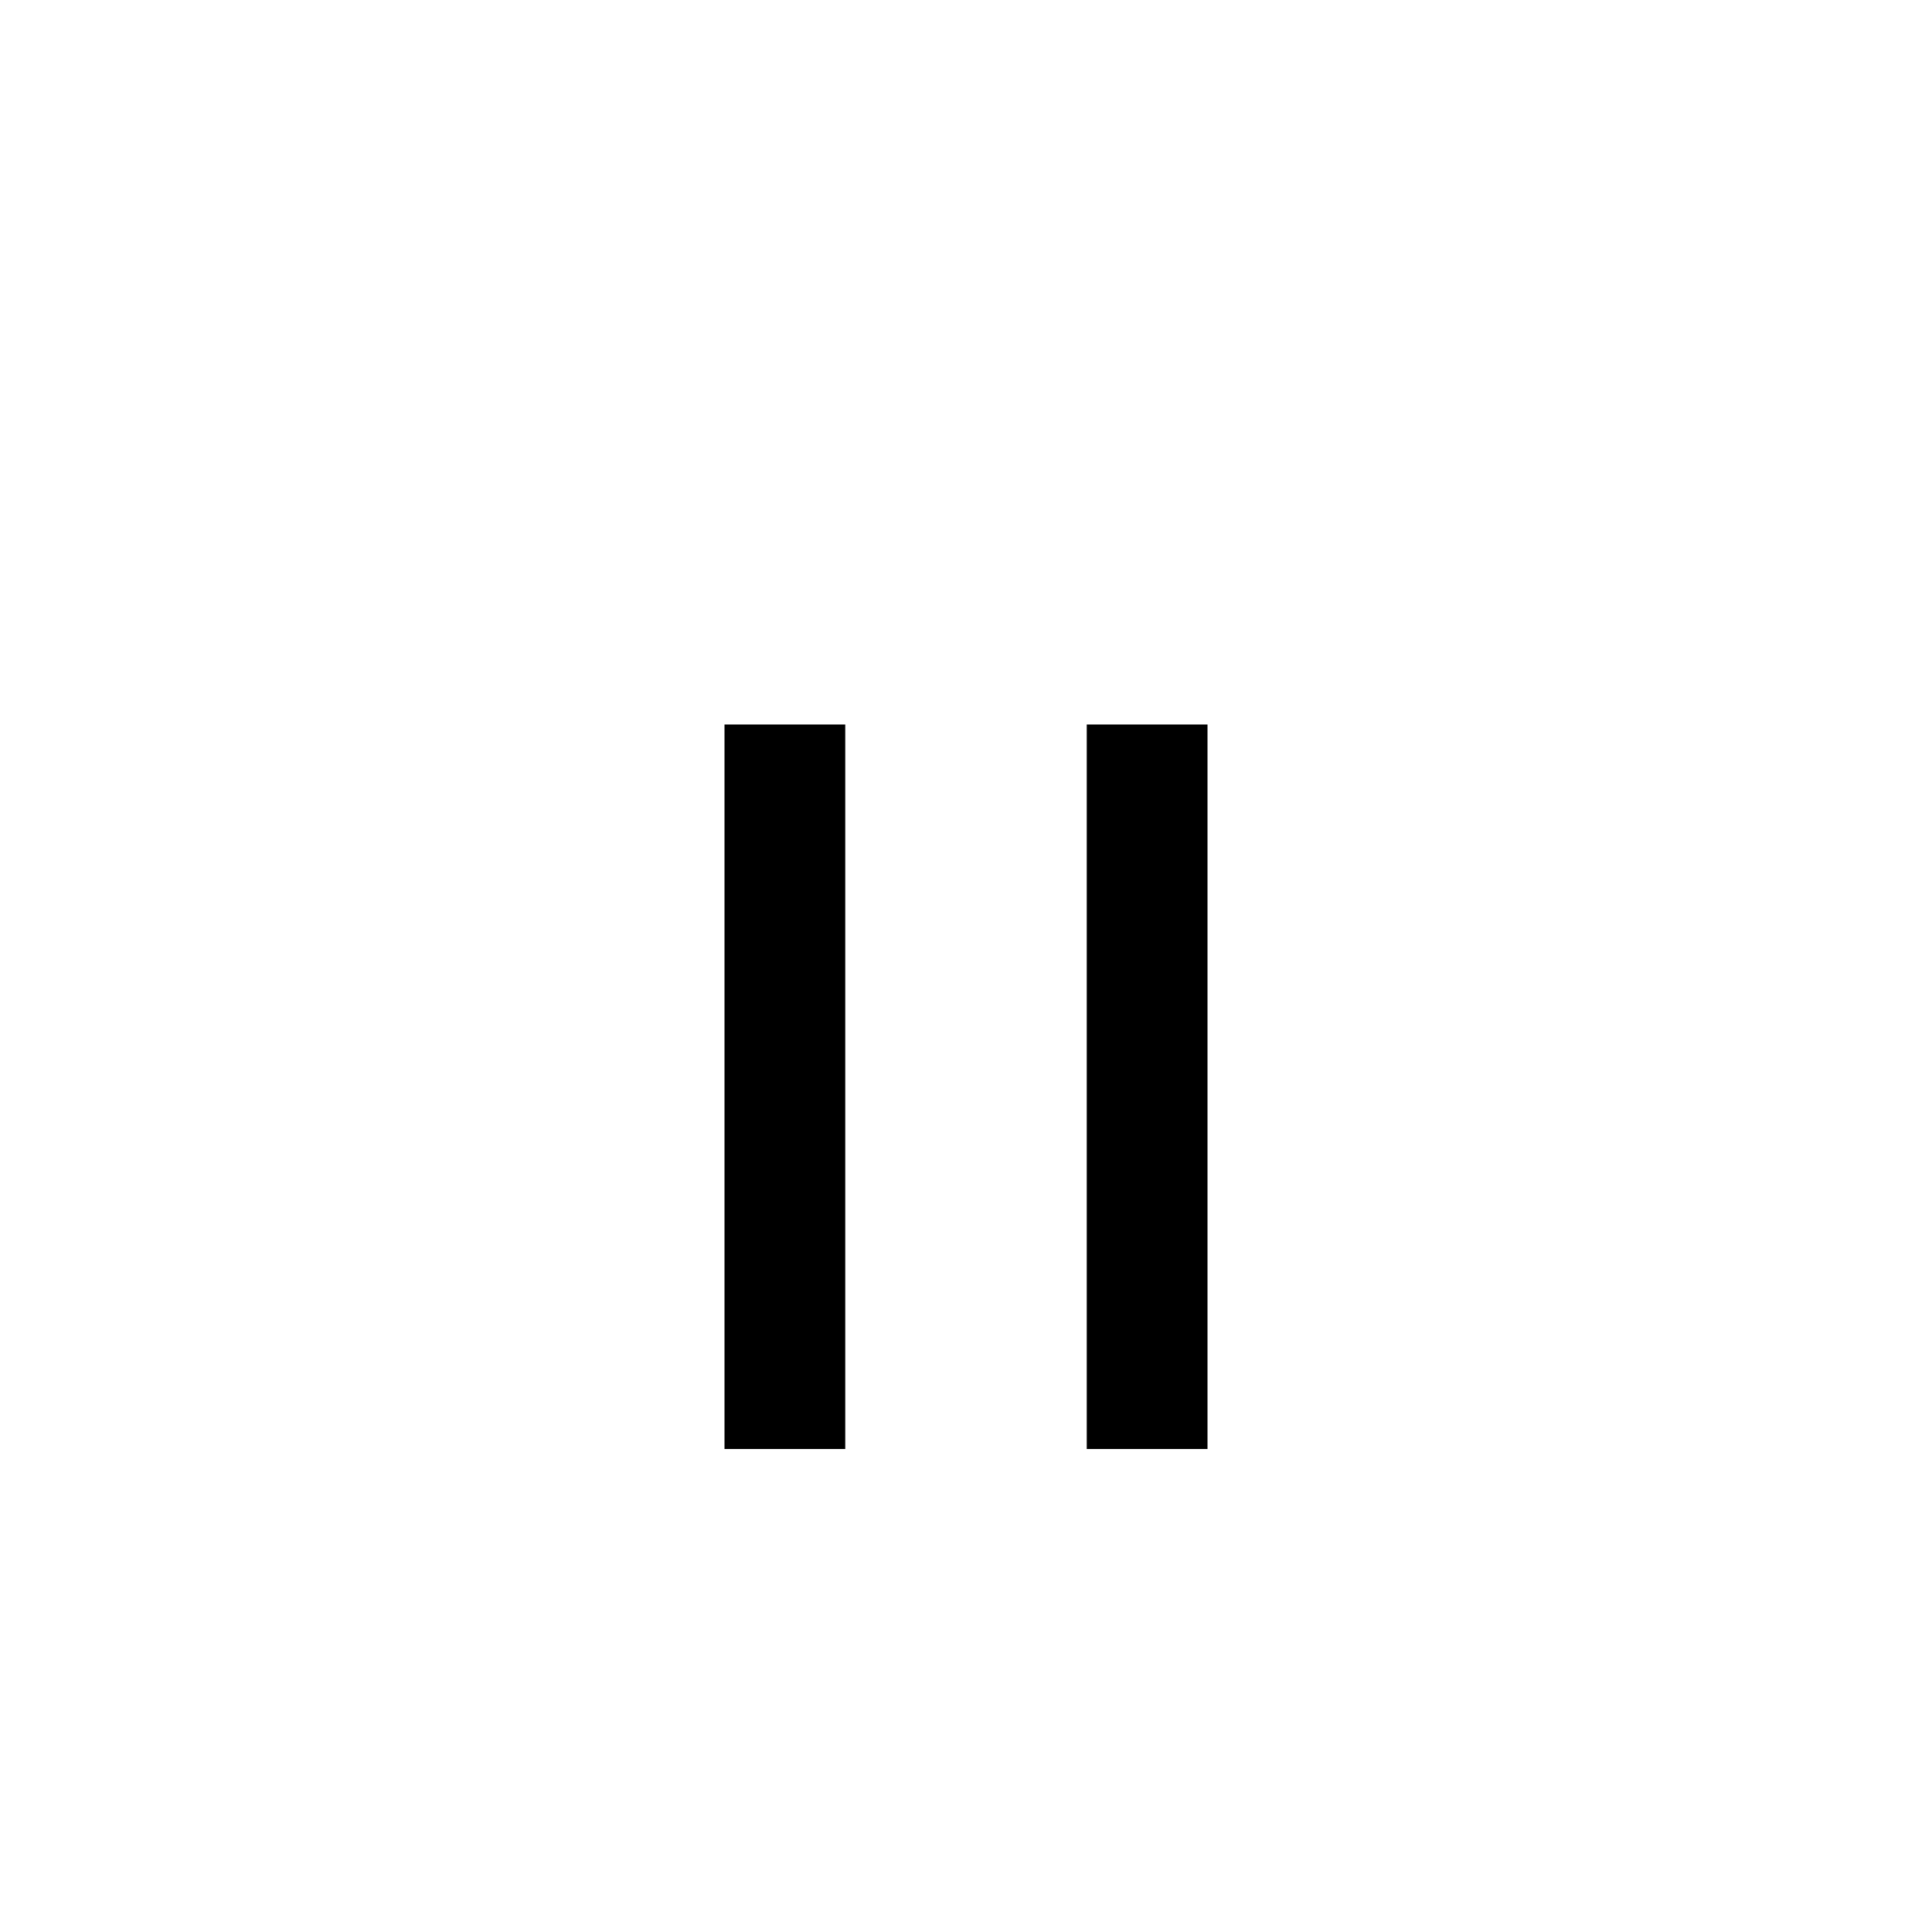
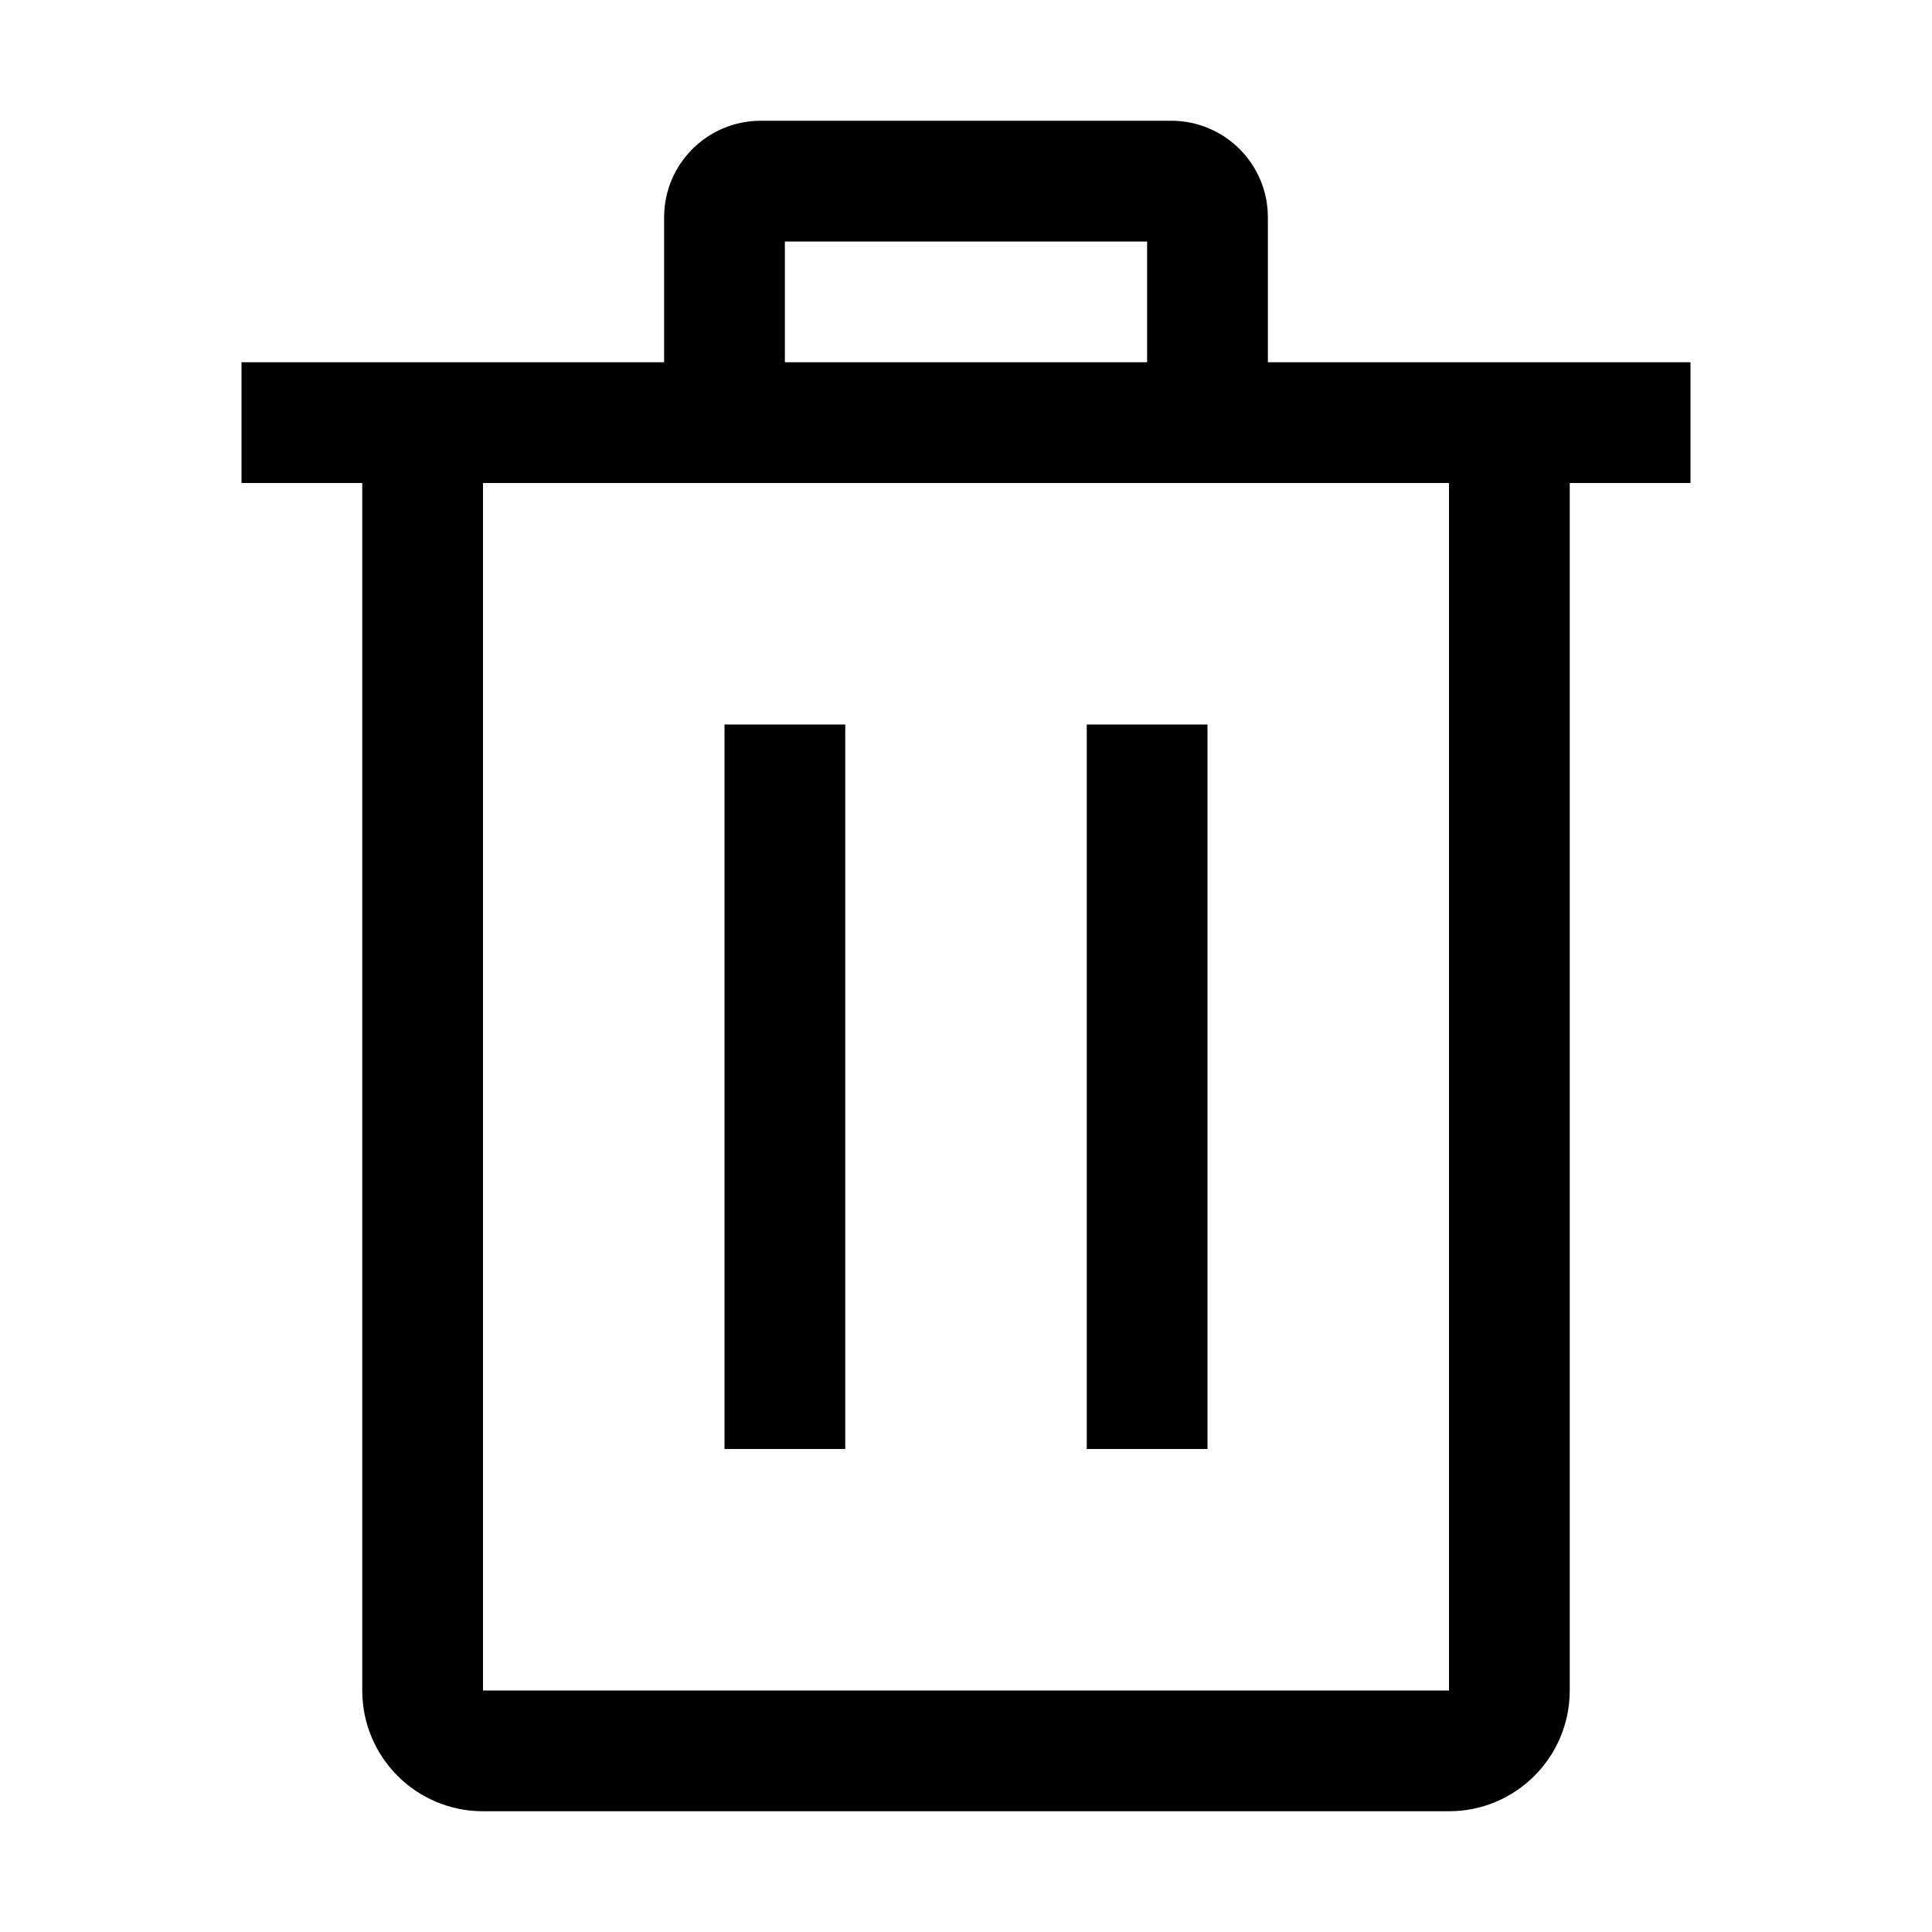
<svg xmlns="http://www.w3.org/2000/svg" fill="none" viewBox="0 0 24 24">
  <path fill="#000" d="M9 18V9h1.5v9H9ZM13.5 9v9H15V9h-1.5Z" />
-   <path fill="color(display-p3 .082 .094 .114)" d="M15.75 4.5H21V6h-1.5v15a1.5 1.5 0 0 1-1.5 1.5H6A1.5 1.5 0 0 1 4.5 21V6H3V4.5h5.25V2.7a1.2 1.2 0 0 1 1.2-1.2h5.1a1.2 1.2 0 0 1 1.2 1.2v1.8Zm-6 0h4.5V3h-4.5v1.5ZM6 6v15h12V6H6Z" />
+   <path fill="#000" d="M15.75 4.5H21V6h-1.5v15a1.5 1.5 0 0 1-1.5 1.5H6A1.5 1.5 0 0 1 4.5 21V6H3V4.5h5.25V2.7a1.2 1.2 0 0 1 1.2-1.2h5.1a1.2 1.2 0 0 1 1.2 1.2v1.8Zm-6 0h4.5V3h-4.5v1.5ZM6 6v15h12V6H6Z" />
</svg>
